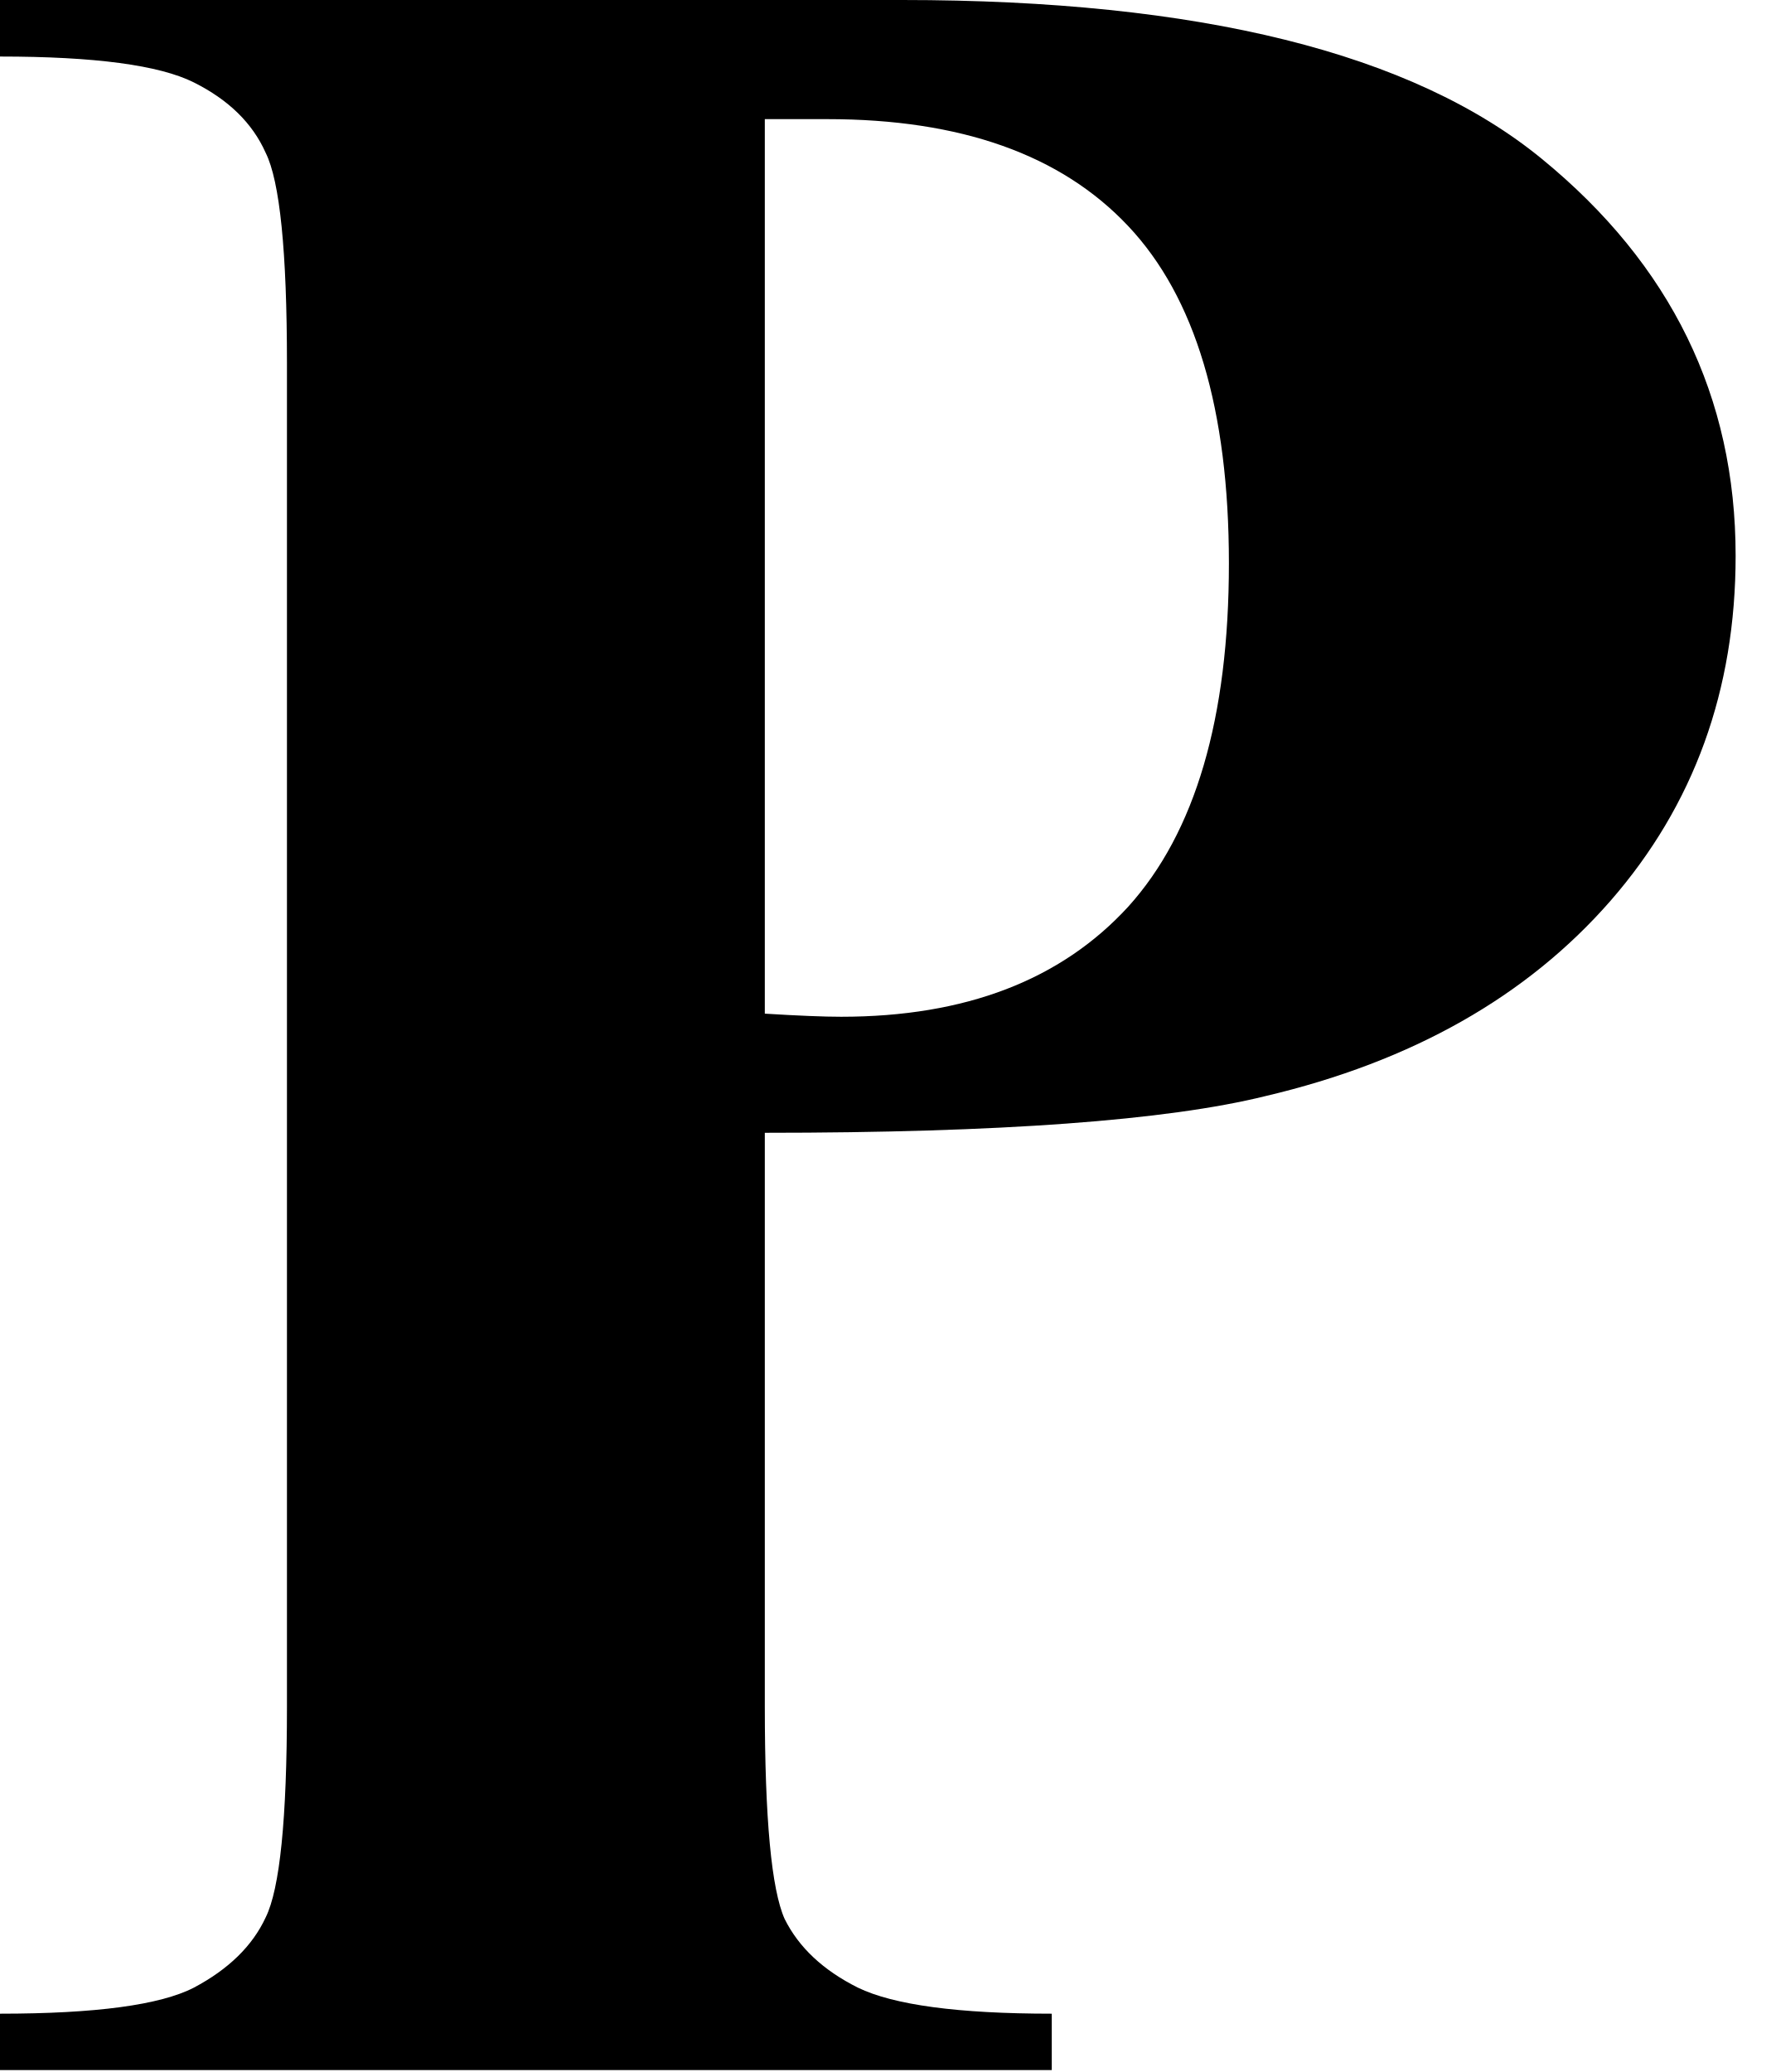
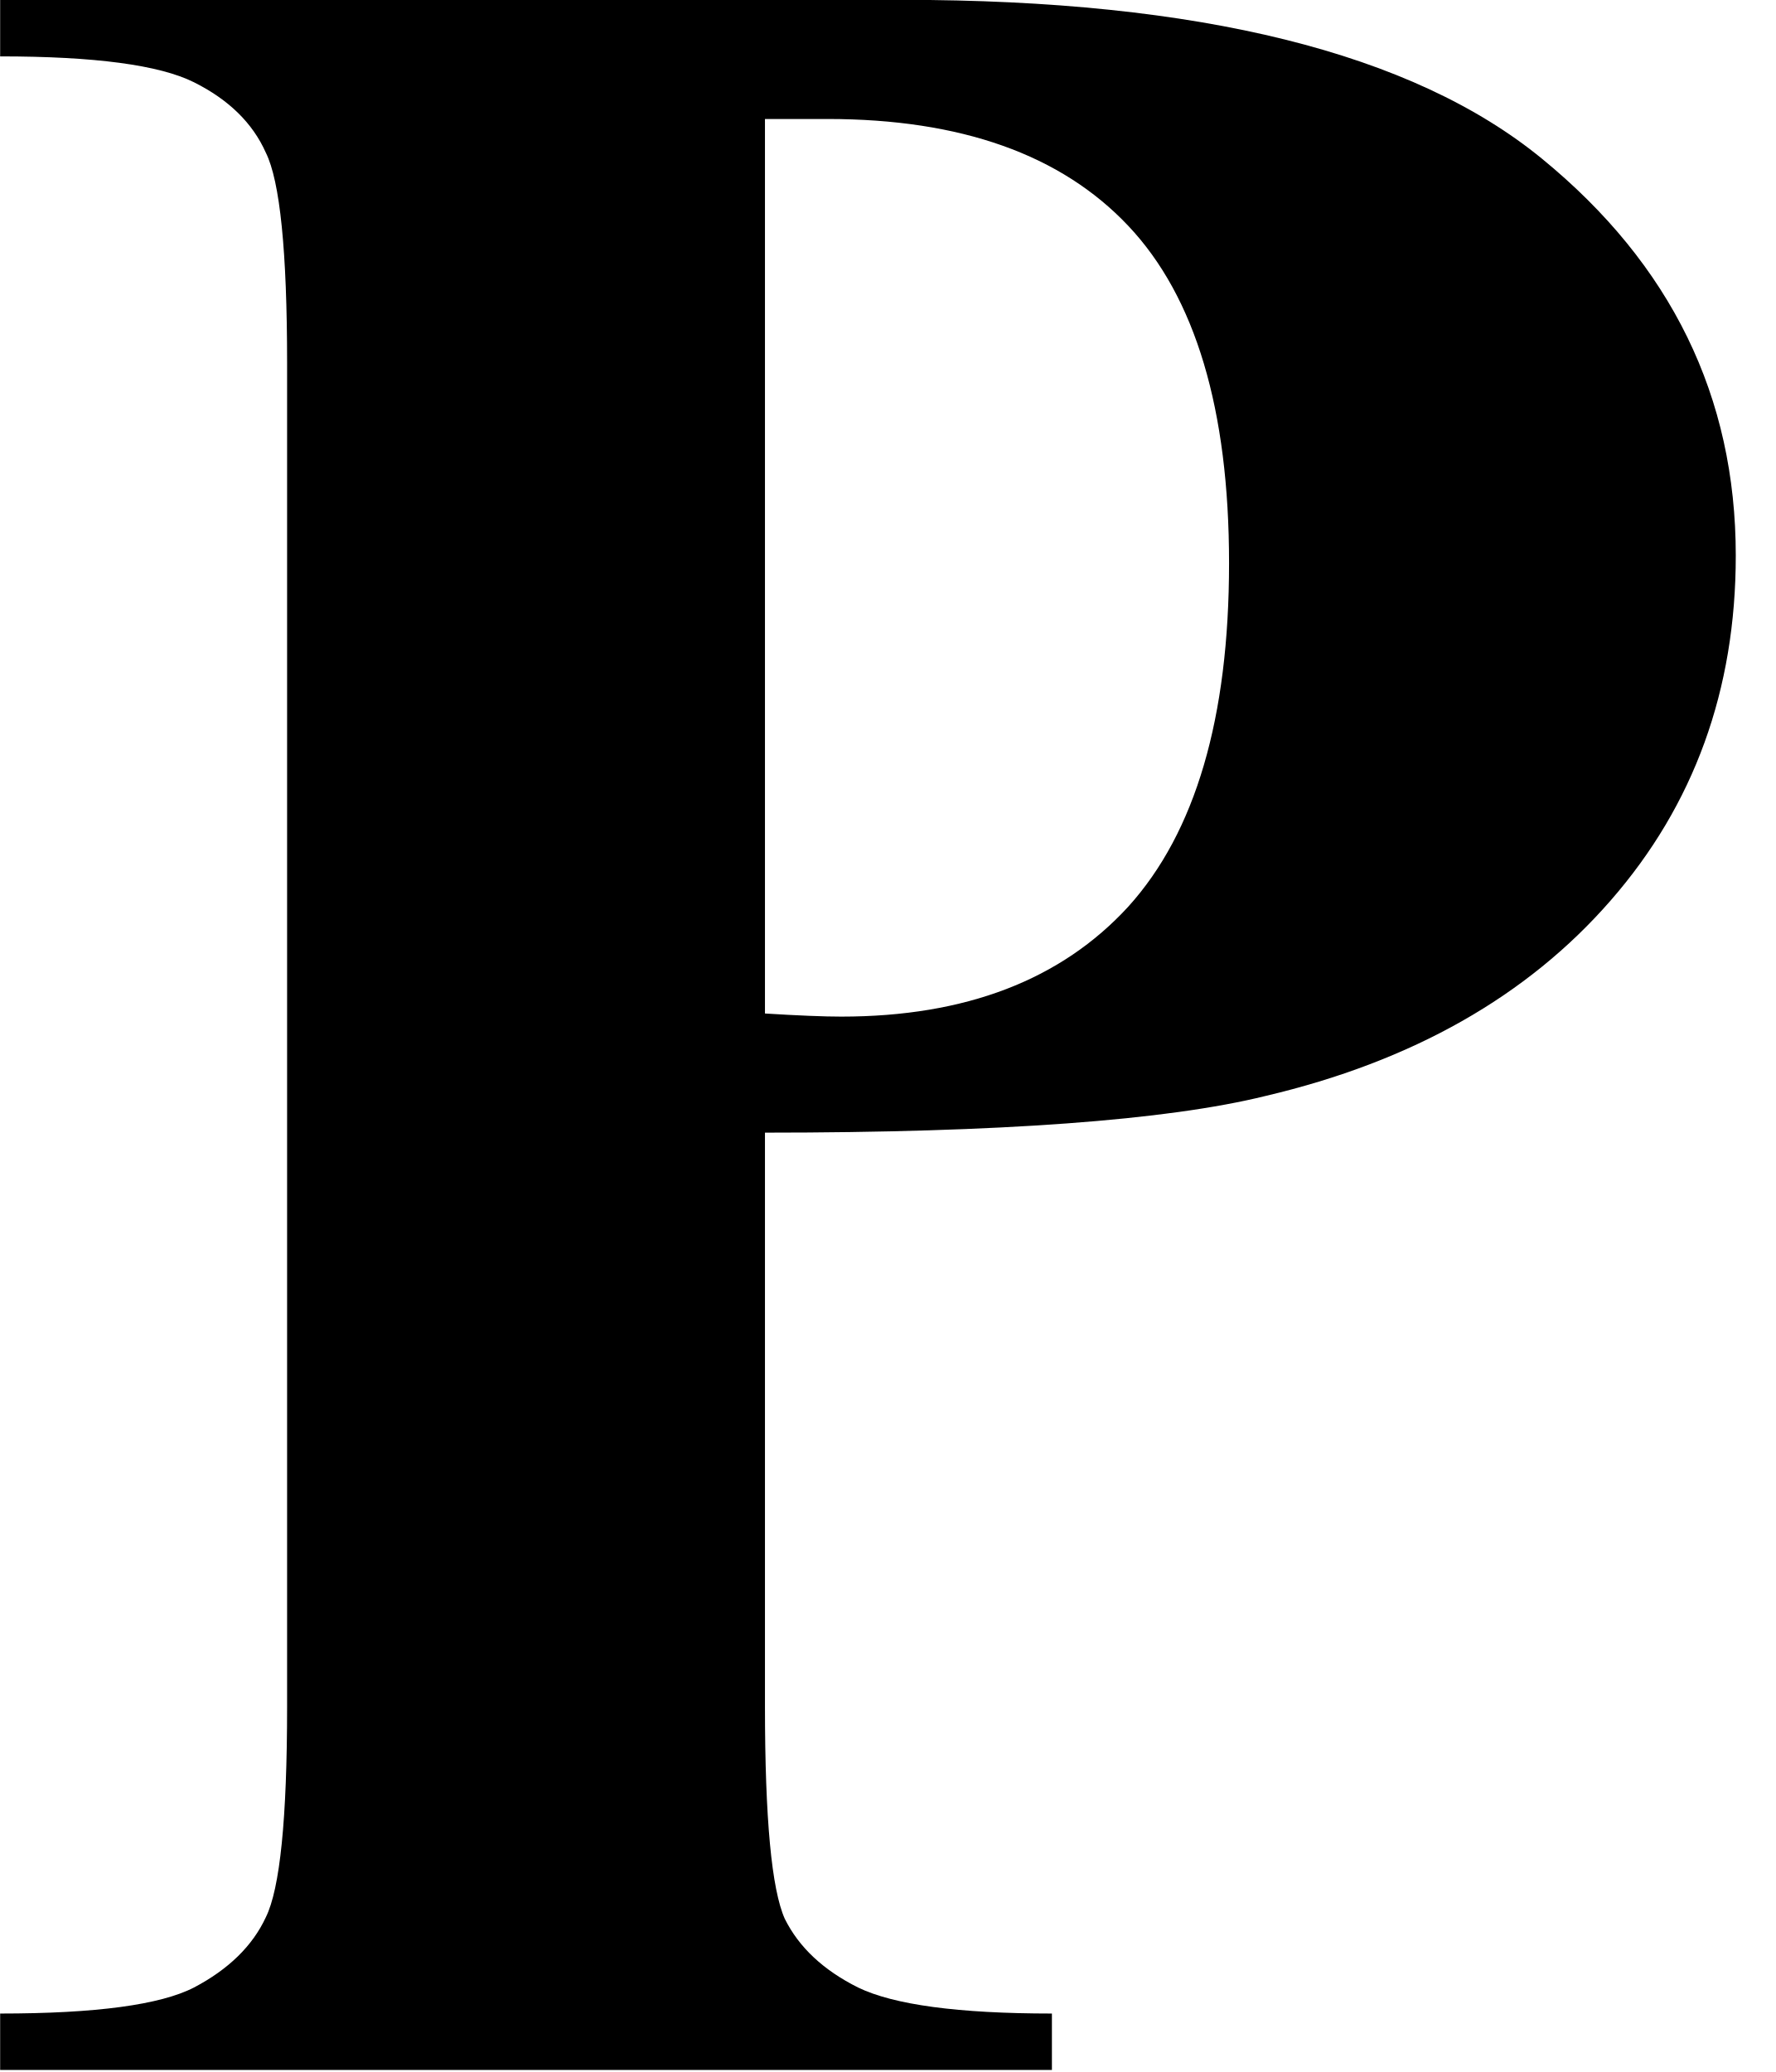
<svg xmlns="http://www.w3.org/2000/svg" width="12" height="14" viewBox="0 0 12 14" fill="none">
-   <path d="M5.168 7.654V11.532C5.168 12.289 5.213 12.767 5.302 12.966C5.398 13.159 5.563 13.313 5.797 13.43C6.038 13.547 6.475 13.606 7.107 13.606V13.987H0V13.606C0.647 13.606 1.083 13.547 1.31 13.43C1.544 13.306 1.706 13.148 1.795 12.956C1.891 12.763 1.939 12.289 1.939 11.532V2.455C1.939 1.699 1.891 1.224 1.795 1.032C1.706 0.832 1.544 0.674 1.31 0.557C1.076 0.44 0.64 0.382 0 0.382V0H6.096C8.104 0 9.545 0.358 10.418 1.073C11.292 1.788 11.728 2.682 11.728 3.755C11.728 4.663 11.446 5.44 10.883 6.086C10.319 6.732 9.542 7.173 8.551 7.406C7.884 7.571 6.757 7.654 5.168 7.654ZM5.168 0.805V6.849C5.395 6.863 5.567 6.87 5.684 6.87C6.523 6.87 7.169 6.622 7.623 6.127C8.077 5.625 8.304 4.852 8.304 3.806C8.304 2.768 8.077 2.008 7.623 1.527C7.169 1.045 6.492 0.805 5.591 0.805H5.168Z" fill="black" />
+   <path d="M5.169 7.653V11.531C5.169 12.288 5.214 12.766 5.303 12.965C5.399 13.158 5.564 13.312 5.798 13.429C6.039 13.546 6.476 13.605 7.108 13.605V13.986H0.001V13.605C0.648 13.605 1.084 13.546 1.311 13.429C1.545 13.306 1.707 13.147 1.796 12.955C1.892 12.762 1.94 12.288 1.94 11.531V2.454C1.94 1.698 1.892 1.223 1.796 1.031C1.707 0.831 1.545 0.673 1.311 0.556C1.077 0.439 0.641 0.381 0.001 0.381V-0.001H6.097C8.105 -0.001 9.546 0.357 10.419 1.072C11.293 1.787 11.729 2.681 11.729 3.754C11.729 4.662 11.447 5.439 10.883 6.085C10.32 6.731 9.543 7.172 8.552 7.405C7.885 7.57 6.758 7.653 5.169 7.653ZM5.169 0.804V6.848C5.396 6.862 5.568 6.869 5.685 6.869C6.524 6.869 7.17 6.621 7.624 6.126C8.078 5.624 8.305 4.851 8.305 3.805C8.305 2.767 8.078 2.007 7.624 1.526C7.17 1.045 6.493 0.804 5.592 0.804H5.169Z" fill="black" />
</svg>
